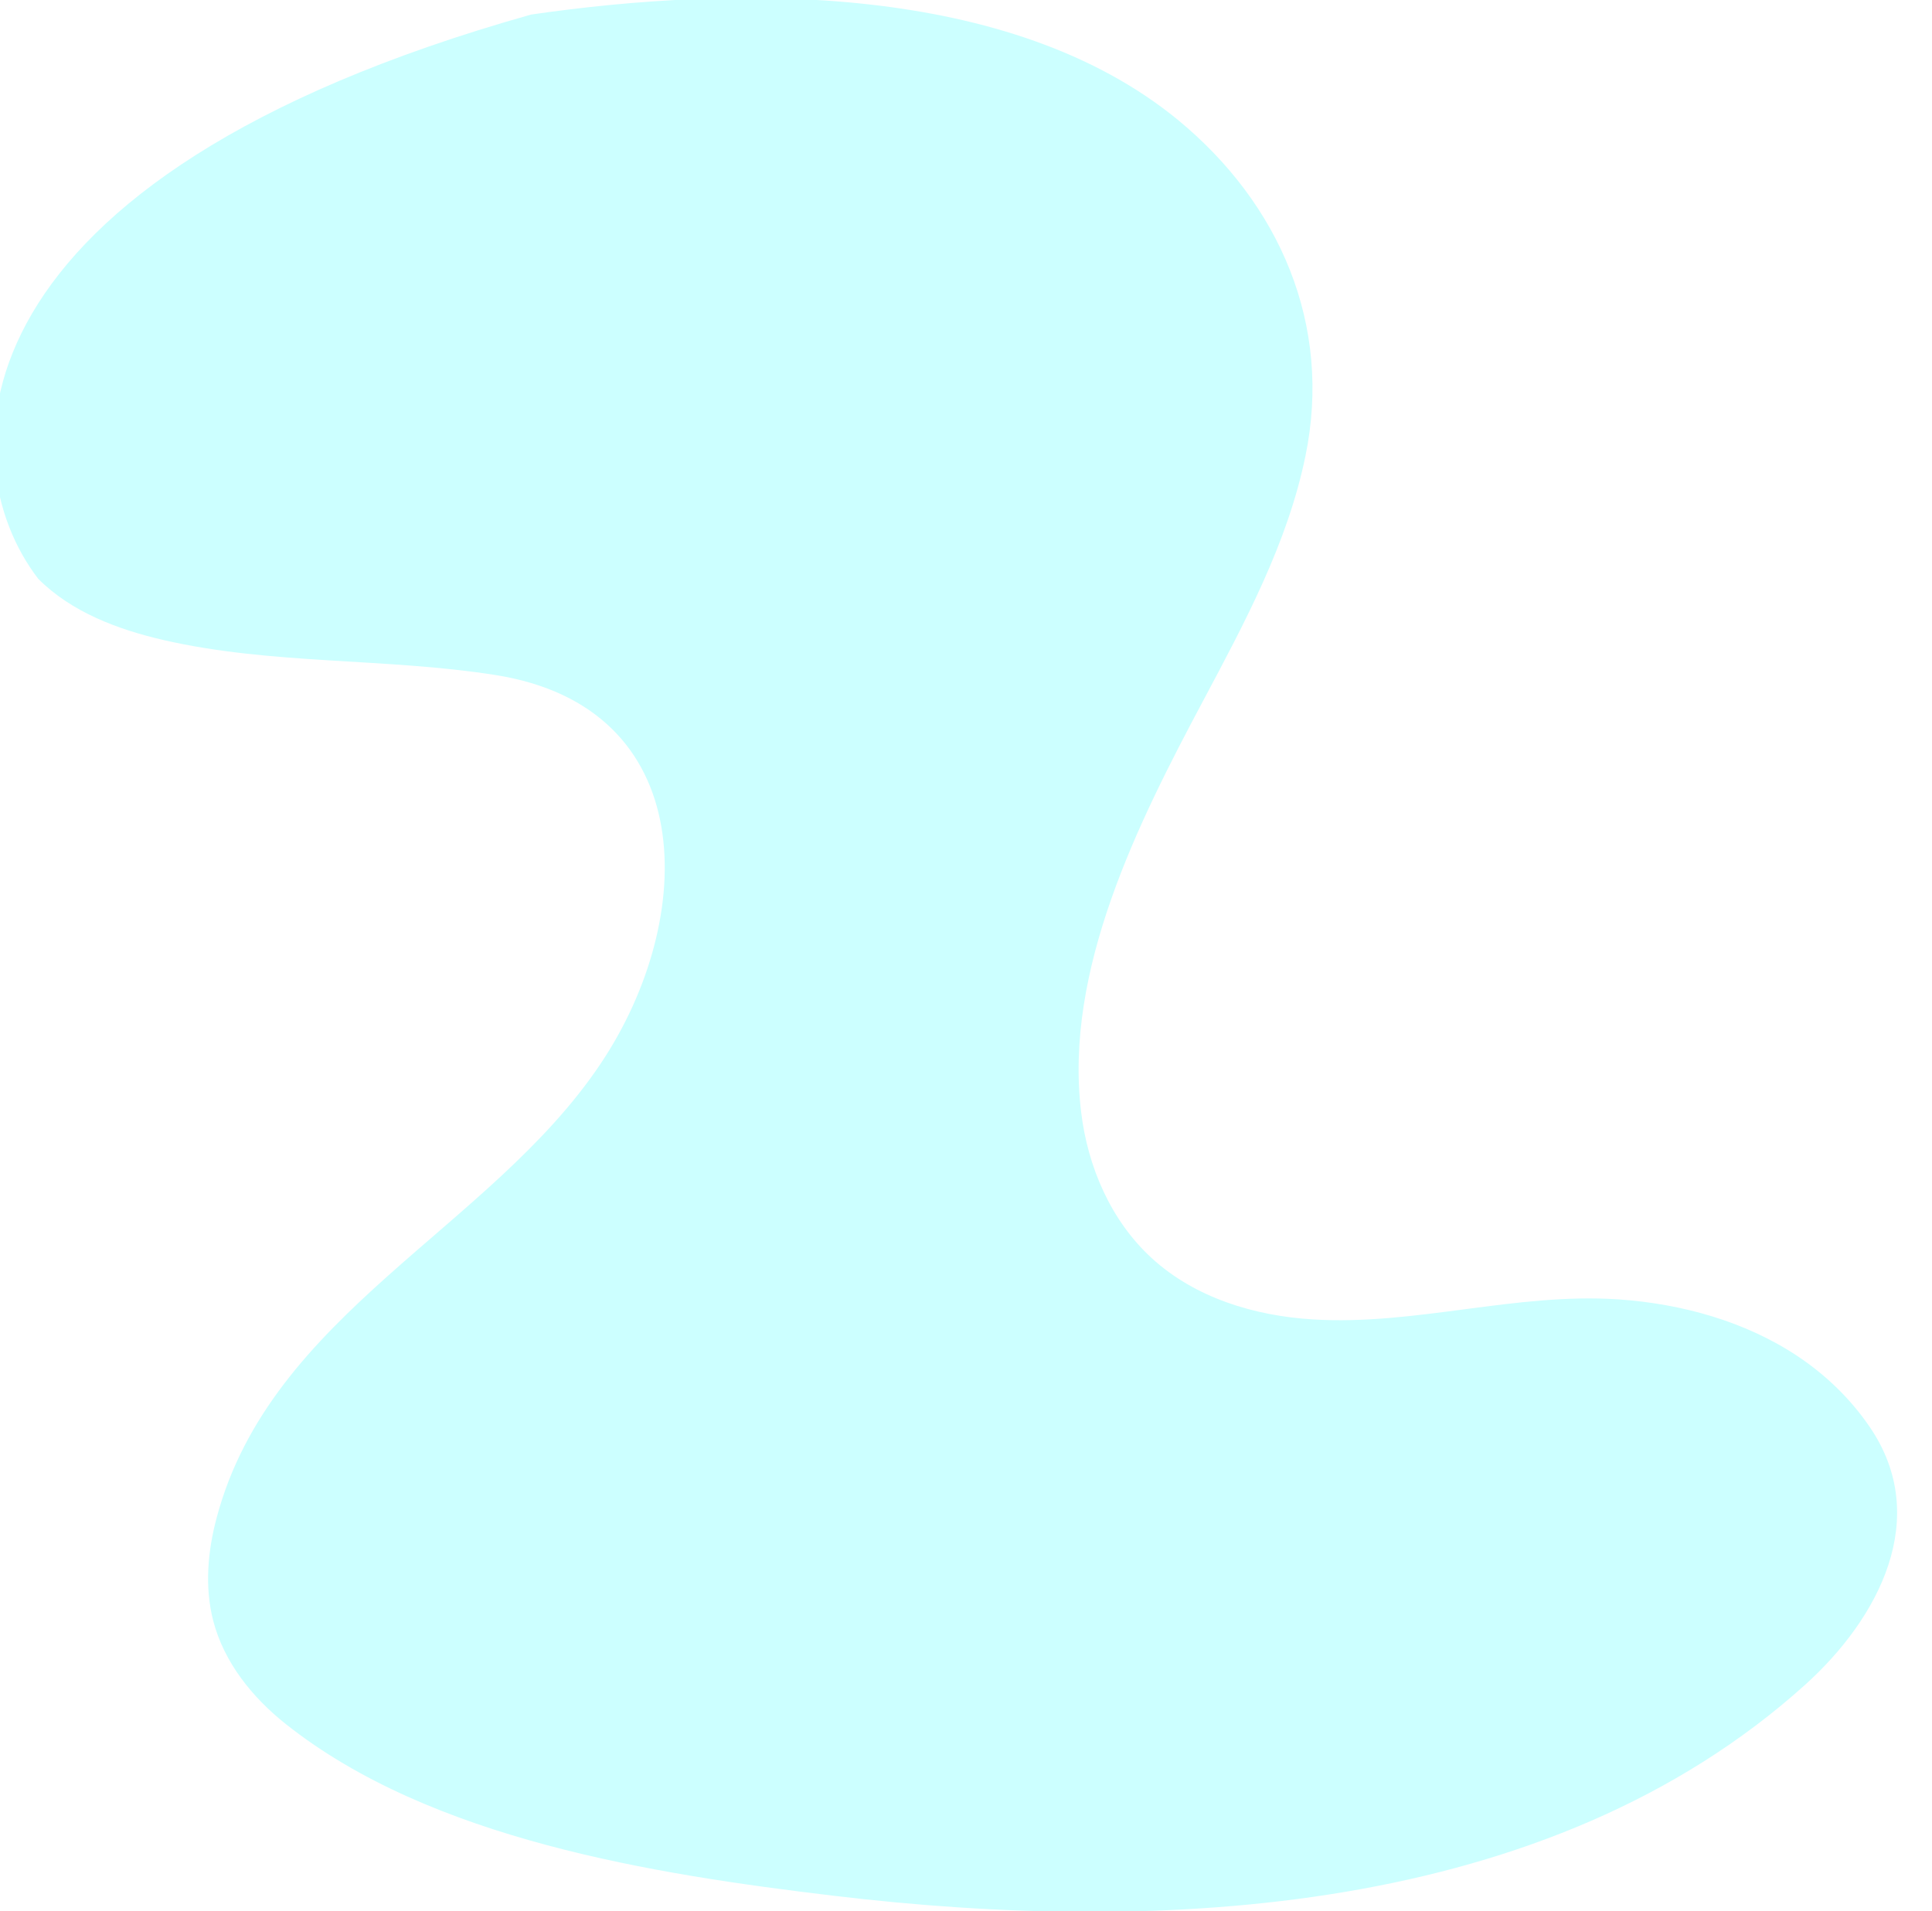
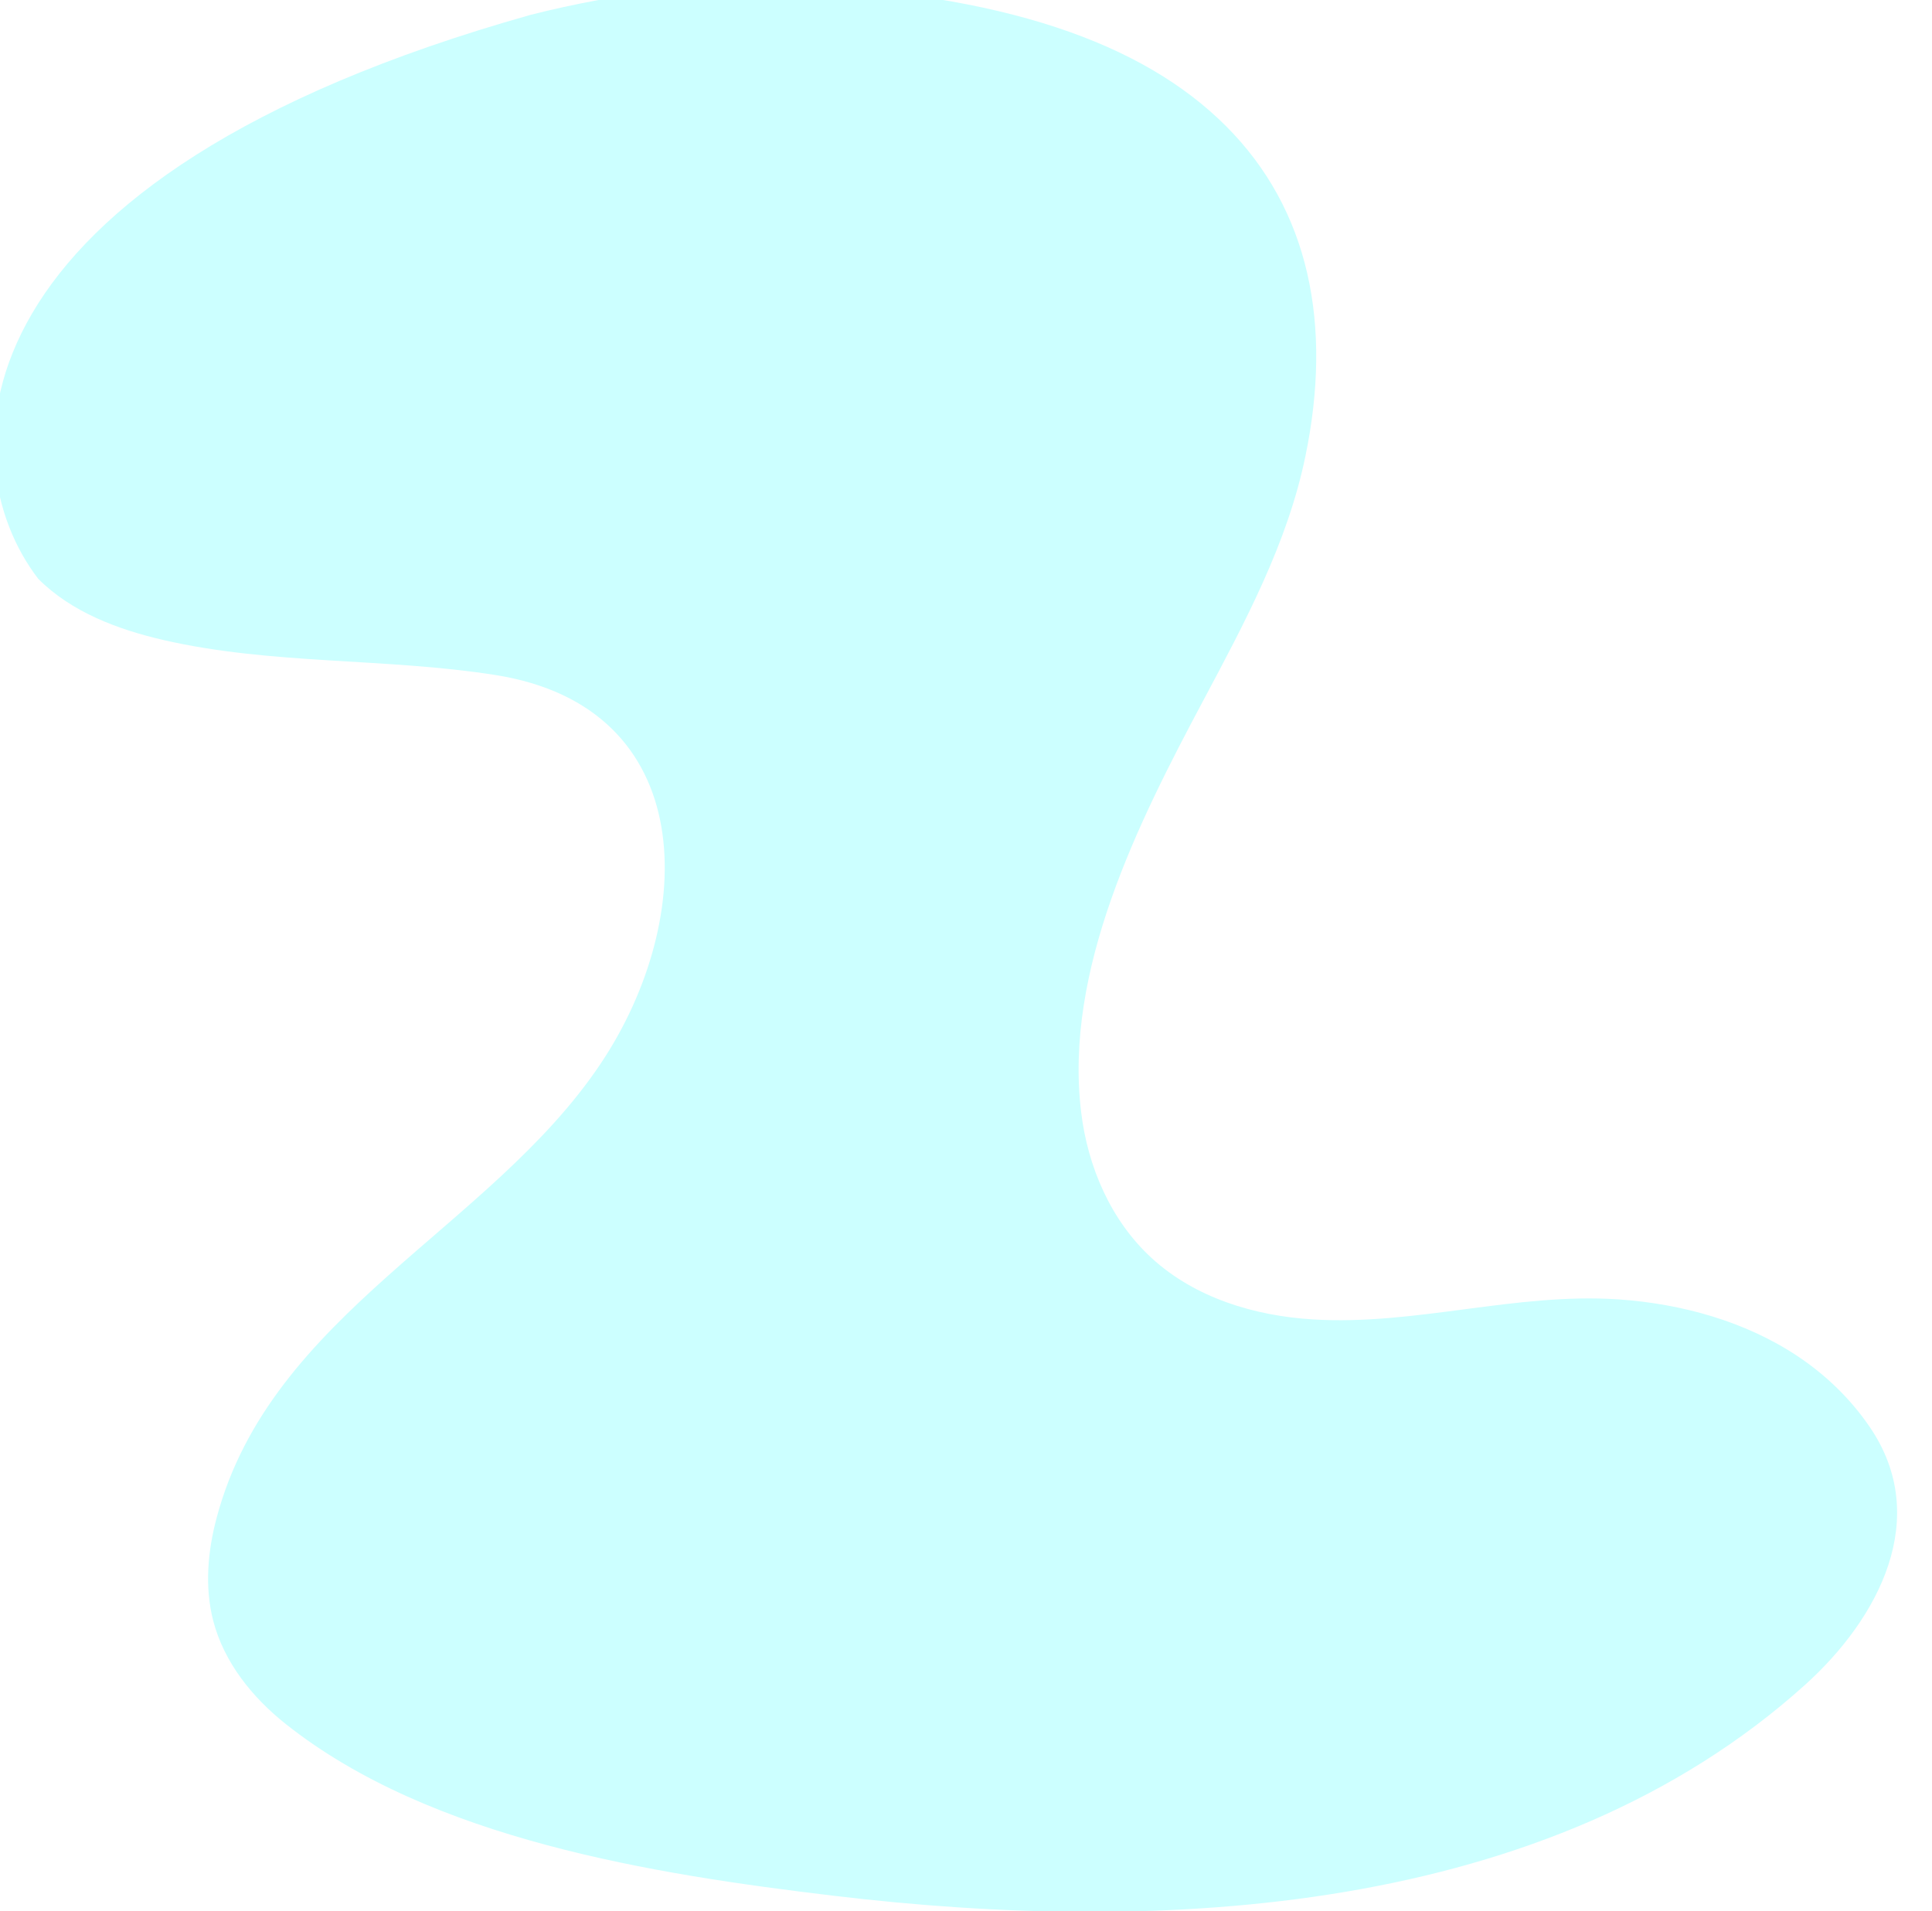
<svg xmlns="http://www.w3.org/2000/svg" version="1.1" id="Layer_1" x="0px" y="0px" viewBox="0 0 1328.3 1313.6" style="enable-background:new 0 0 1328.3 1313.6;" xml:space="preserve">
  <style type="text/css">
	.st0{opacity:0.2;fill:#00FFFF;enable-background:new    ;}
</style>
  <g id="Layer_2_1_">
    <g id="Layer_1-2">
-       <path class="st0" d="M26.3,398c22.9,22.9,54.6,34.8,86.2,42.1c74.5,17.1,152.4,12.1,227.9,24C481.4,486.2,480,631.1,413,731.3    c-76,113.6-226.7,172-264,312.1c-6.2,23.1-8.4,47.8-2.4,71c7.4,28.6,26.9,52.8,50,71.1c99.8,79.2,252.8,103.2,376.8,118    c224.3,26.8,490.9,14.3,667.8-145.2c50.5-45.6,86.9-114.6,44.4-177c-13.5-19.8-30.4-35.9-49.5-48.7c-36-24-79.8-36.2-123.6-39.2    c-70.6-4.7-139.4,18.1-209.7,13.8c-40.2-2.4-81.1-14.8-110.9-42.1c-28.1-25.7-44.1-62.8-48.6-100.6    c-11.8-97.6,39.2-198.8,83.8-282.5c28.7-53.9,58.1-108.5,70.4-168.3c18.7-90.3-17.8-173.8-87.7-231.3C694-12.5,506-10.4,365.2,10    C-34.5,122.5-36.9,315.7,26.3,398z" />
+       <path class="st0" d="M539.8-10.8c-56.2-1.2-115,5.9-174.6,20.9C-34.5,122.5-36.9,315.7,26.3,398c22.9,22.9,54.6,34.8,86.2,42.1    c74.5,17.1,152.4,12.1,227.9,24C481.4,486.2,480,631.1,413,731.3c-76,113.6-226.7,172-264,312.1c-6.2,23.1-8.4,47.8-2.4,71    c7.4,28.6,26.9,52.8,50,71.1c99.8,79.2,252.8,103.2,376.8,118c224.3,26.8,490.9,14.3,667.8-145.2c50.5-45.6,86.9-114.6,44.4-177    c-13.5-19.8-30.4-35.9-49.5-48.7c-36-24-79.8-36.2-123.6-39.2c-70.6-4.7-139.4,18.1-209.7,13.8c-40.2-2.4-81.1-14.8-110.9-42.1    c-28.1-25.7-44.1-62.8-48.6-100.6c-11.8-97.6,39.2-198.8,83.8-282.5c28.7-53.9,58.1-108.5,70.4-168.3    c18.7-90.3,2.8-169.6-54.6-227S689.7-4.6,539.8-10.8z" />
    </g>
  </g>
</svg>
